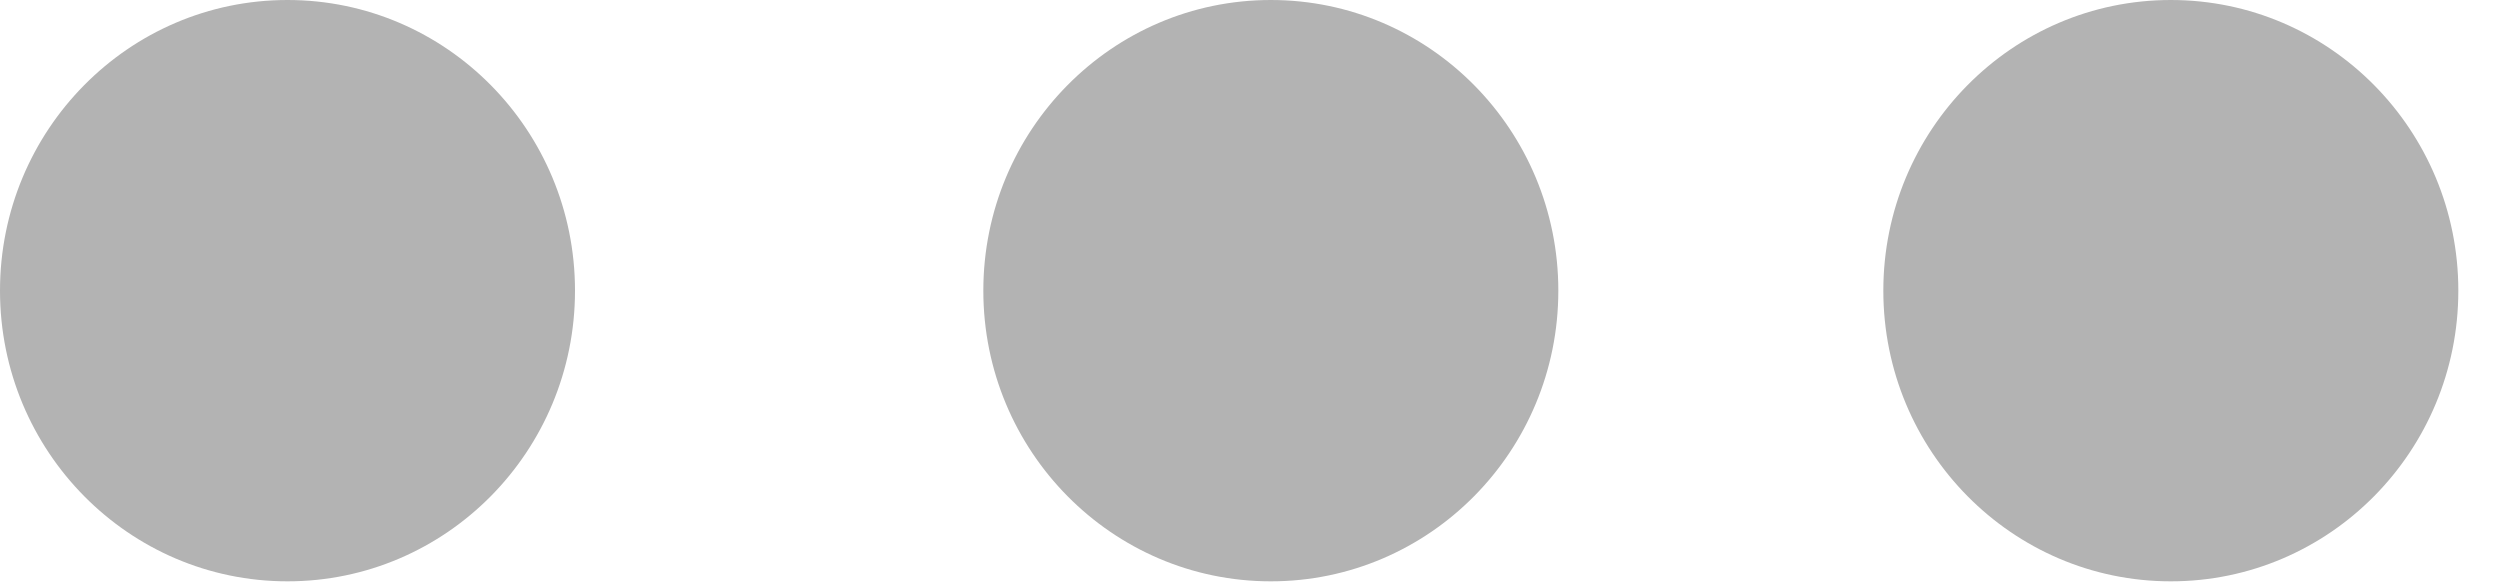
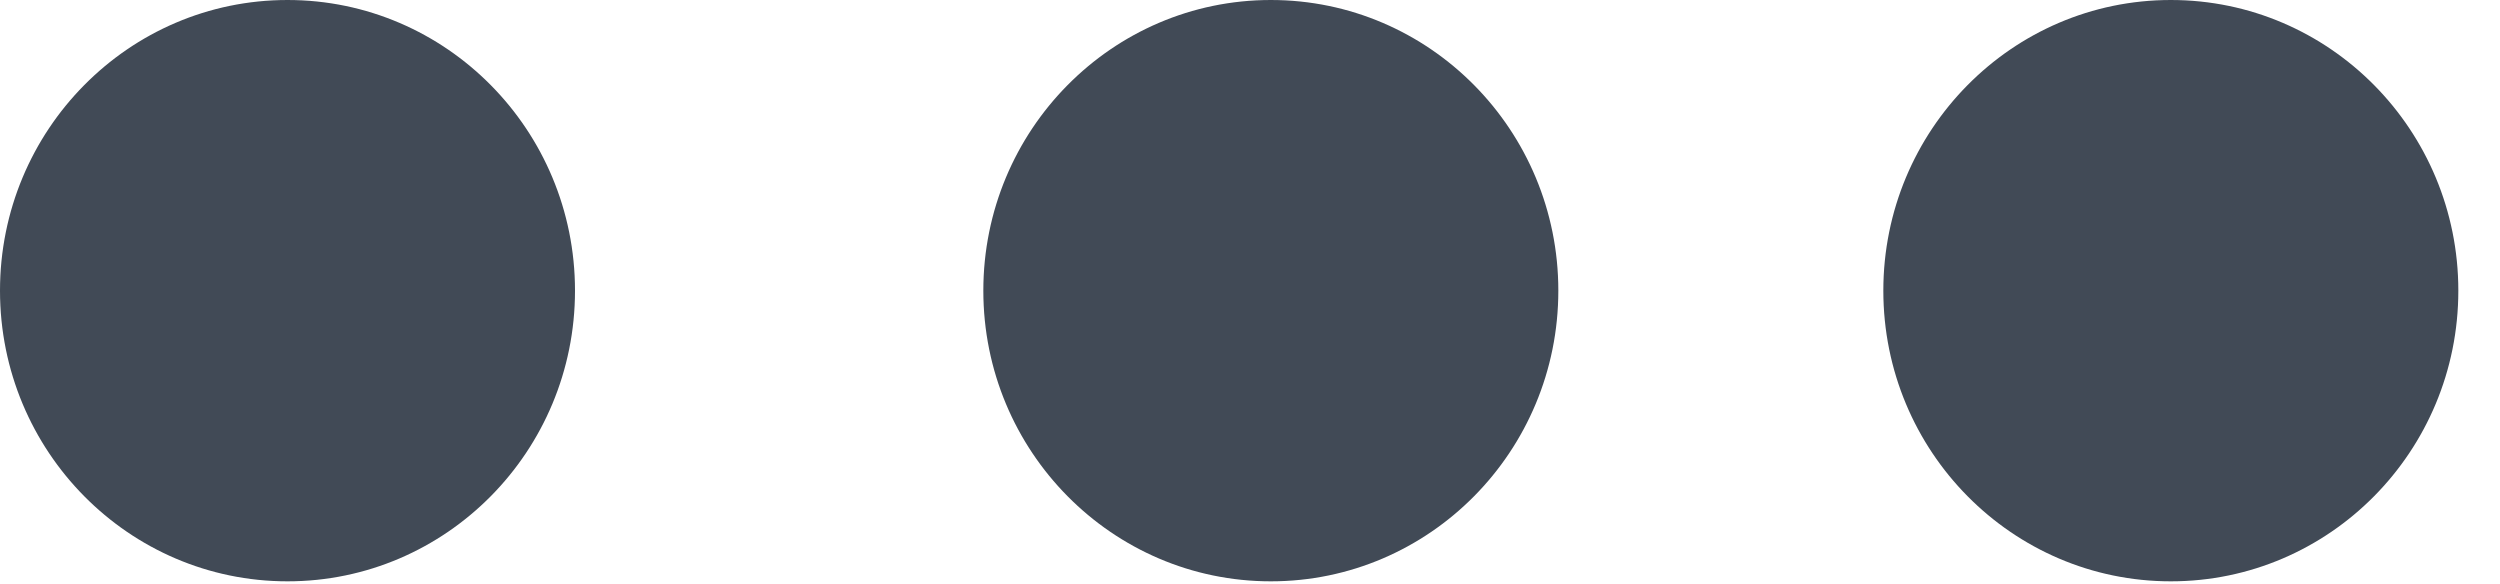
<svg xmlns="http://www.w3.org/2000/svg" width="30px" height="7px" viewBox="0 0 30 7" version="1.1">
  <defs />
  <g id="Symbols" stroke="none" stroke-width="1" fill="none" fill-rule="evenodd">
-     <g id="icon/more" fill-rule="nonzero" fill="#B3B3B3">
+     <g id="icon/more" fill-rule="nonzero" fill="#414a56">
      <ellipse id="Oval" cx="3.45" cy="3.488" rx="3.45" ry="3.488" />
      <ellipse id="Oval" cx="15.25" cy="3.488" rx="3.45" ry="3.488" />
      <ellipse id="Oval" cx="26.05" cy="3.488" rx="3.45" ry="3.488" />
    </g>
  </g>
</svg>
